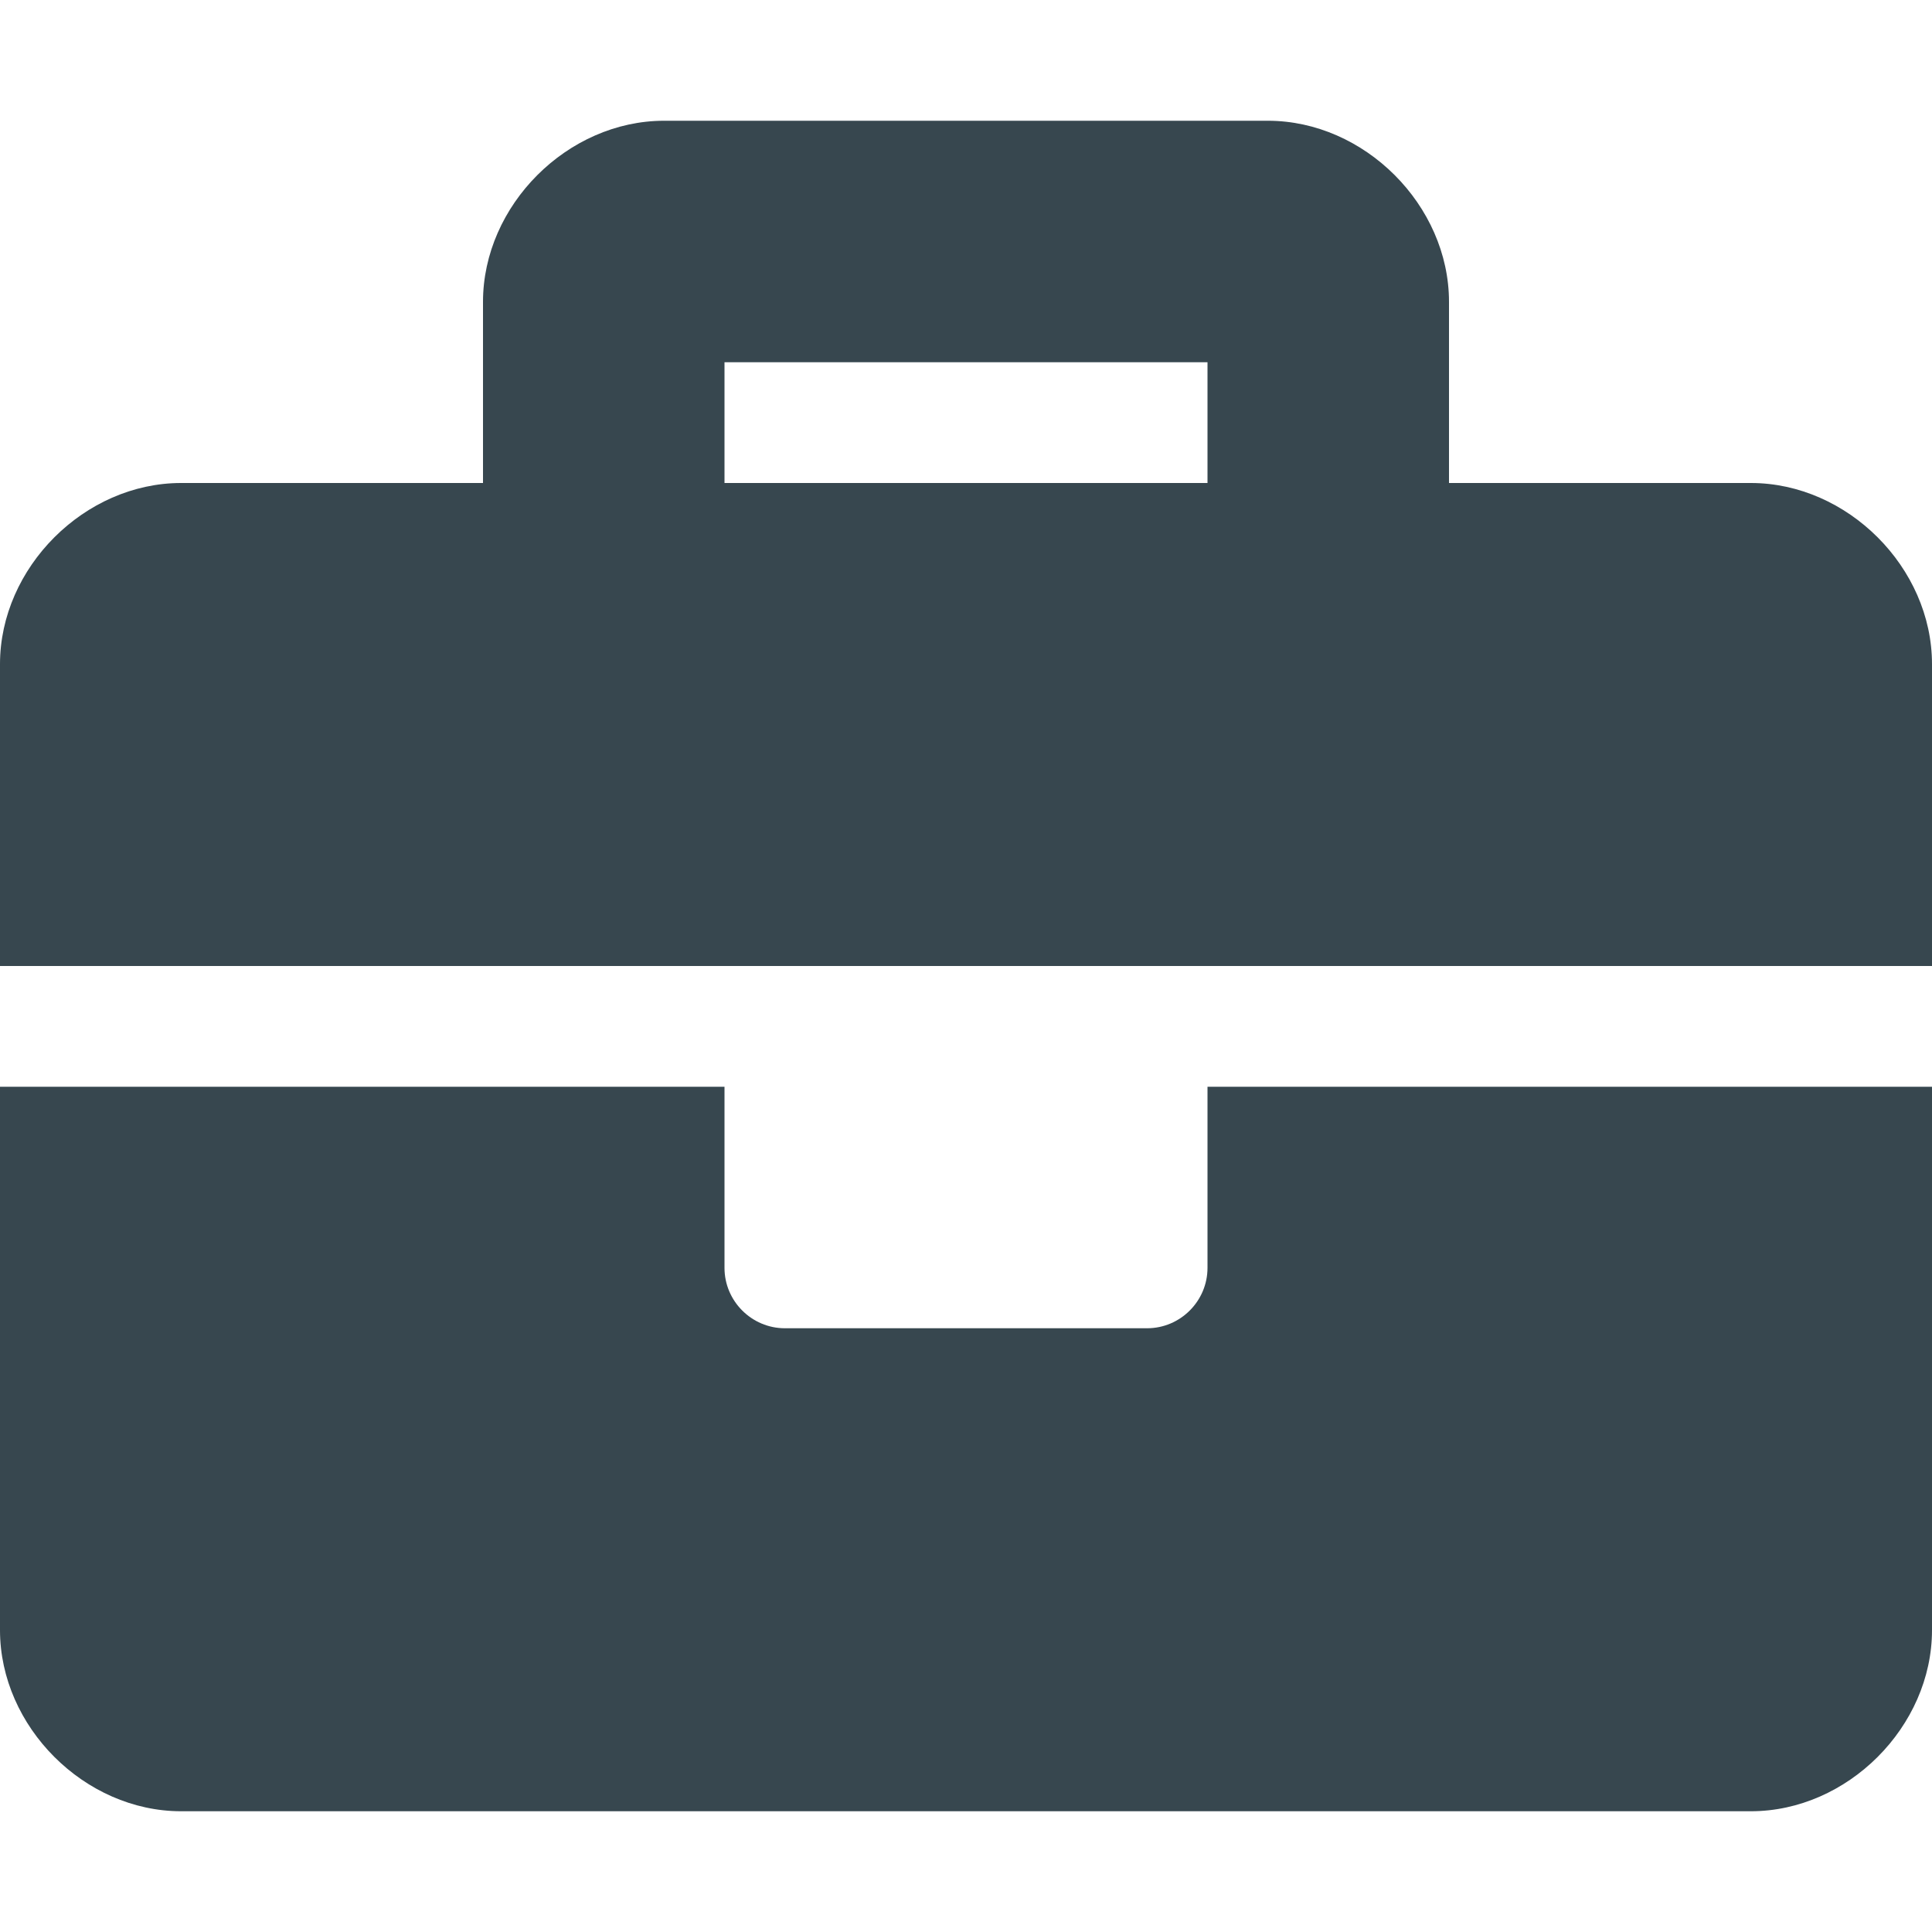
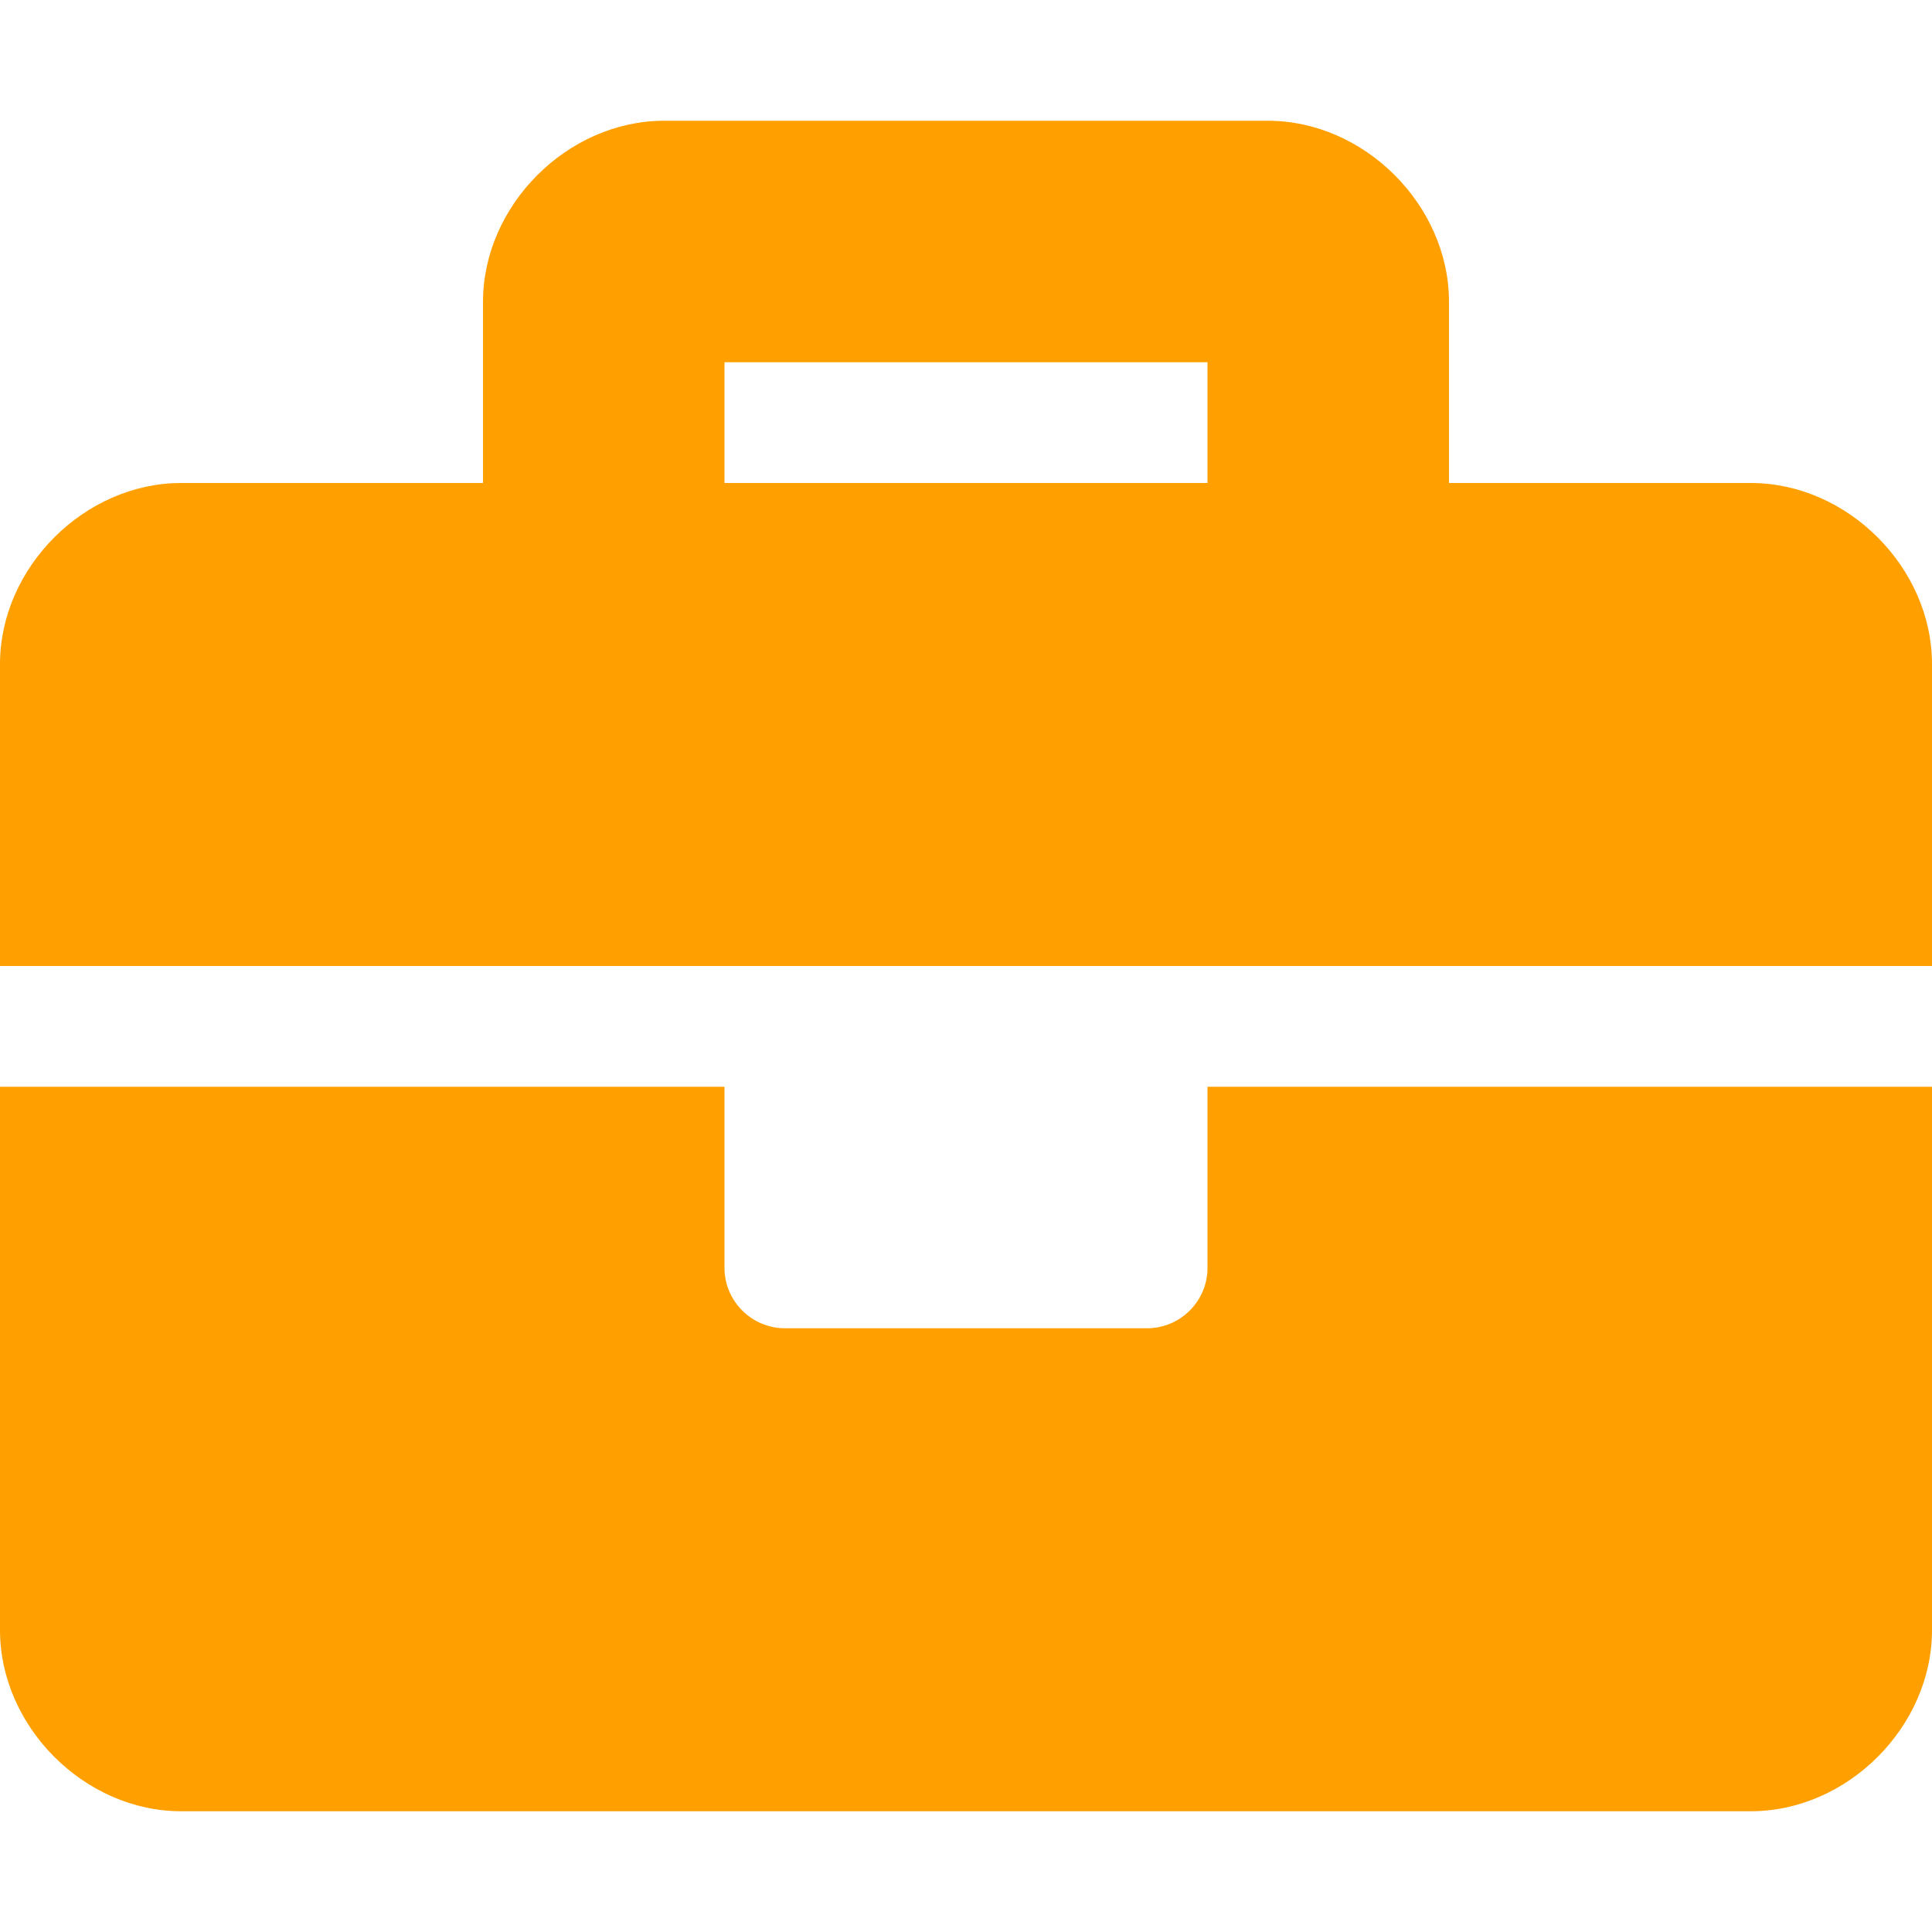
<svg xmlns="http://www.w3.org/2000/svg" version="1.1" id="Calque_1" focusable="false" x="0px" y="0px" viewBox="0 0 512 512" style="enable-background:new 0 0 512 512;" xml:space="preserve">
  <style type="text/css">
- 	.st0{fill:#37474F;}
+ 	.st0{fill:#FFA000;}
</style>
  <path class="st0" d="M320,336c0,8.8-7.2,16-16,16h-96c-8.8,0-16-7.2-16-16v-48H0v144c0,25.6,22.4,48,48,48h416c25.6,0,48-22.4,48-48  V288H320V336z M464,128h-80V80c0-25.6-22.4-48-48-48H176c-25.6,0-48,22.4-48,48v48H48c-25.6,0-48,22.4-48,48v80h512v-80  C512,150.4,489.6,128,464,128z M320,128H192V96h128V128z" />
</svg>
